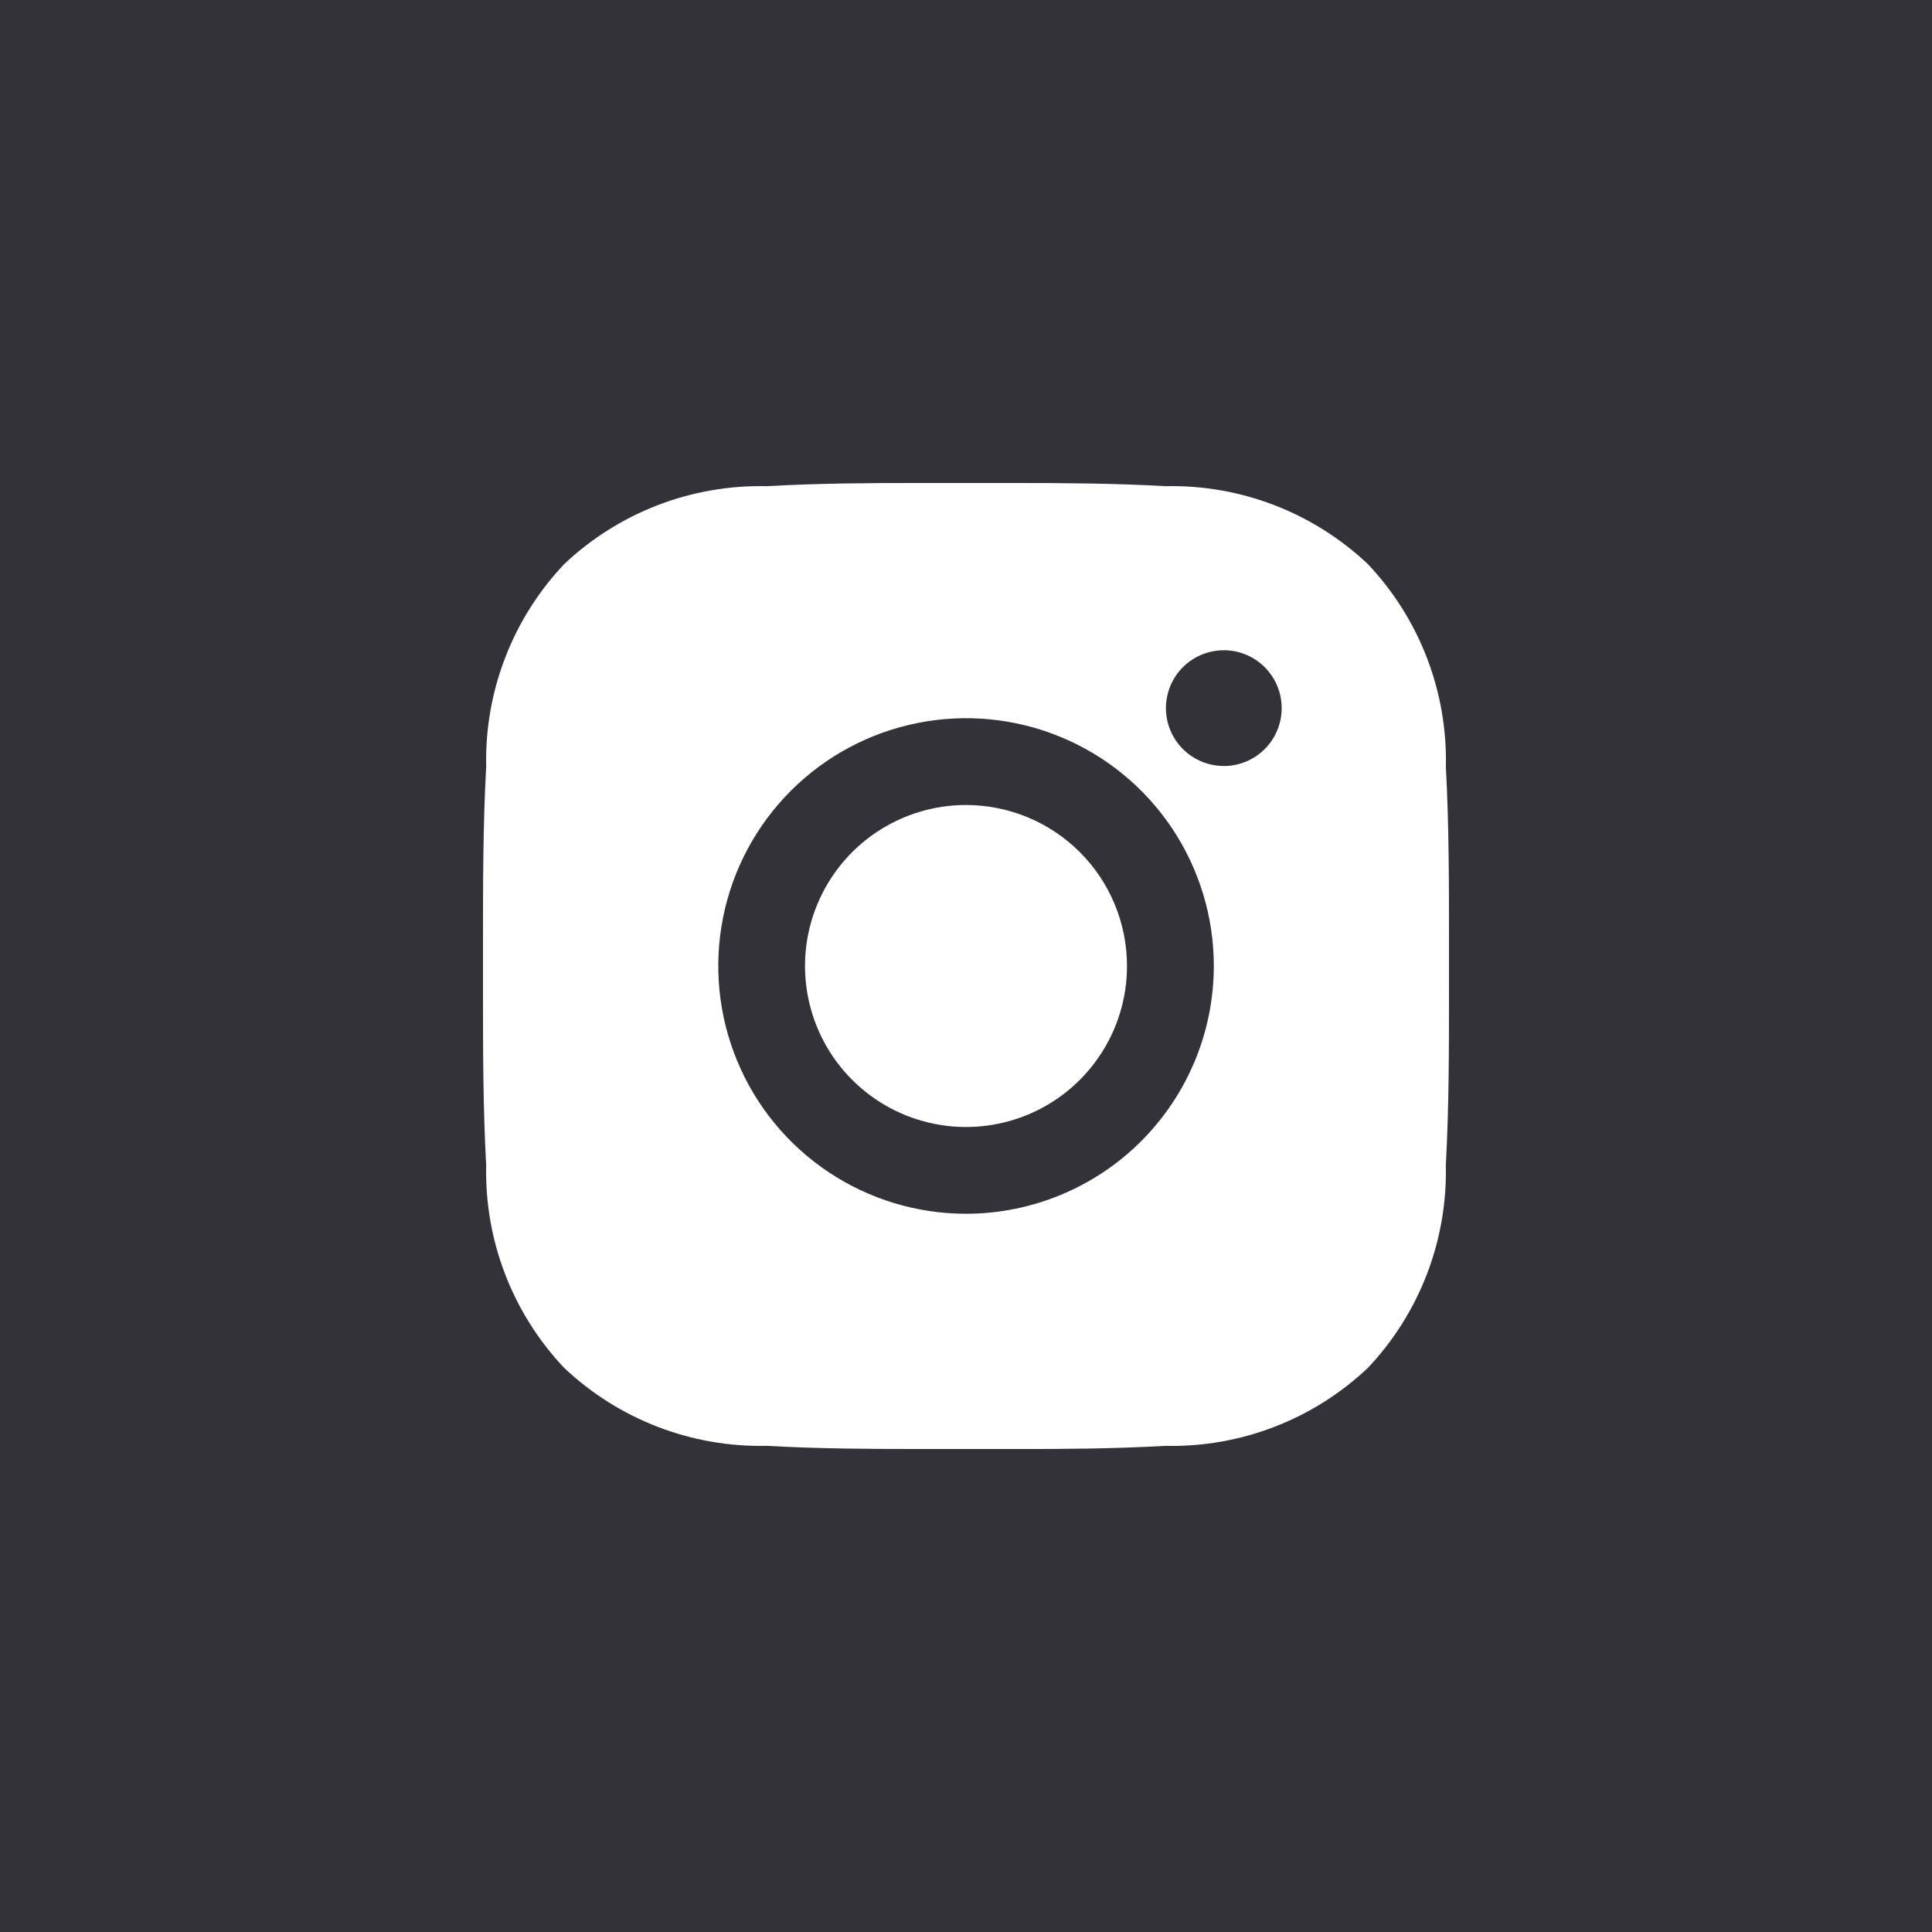
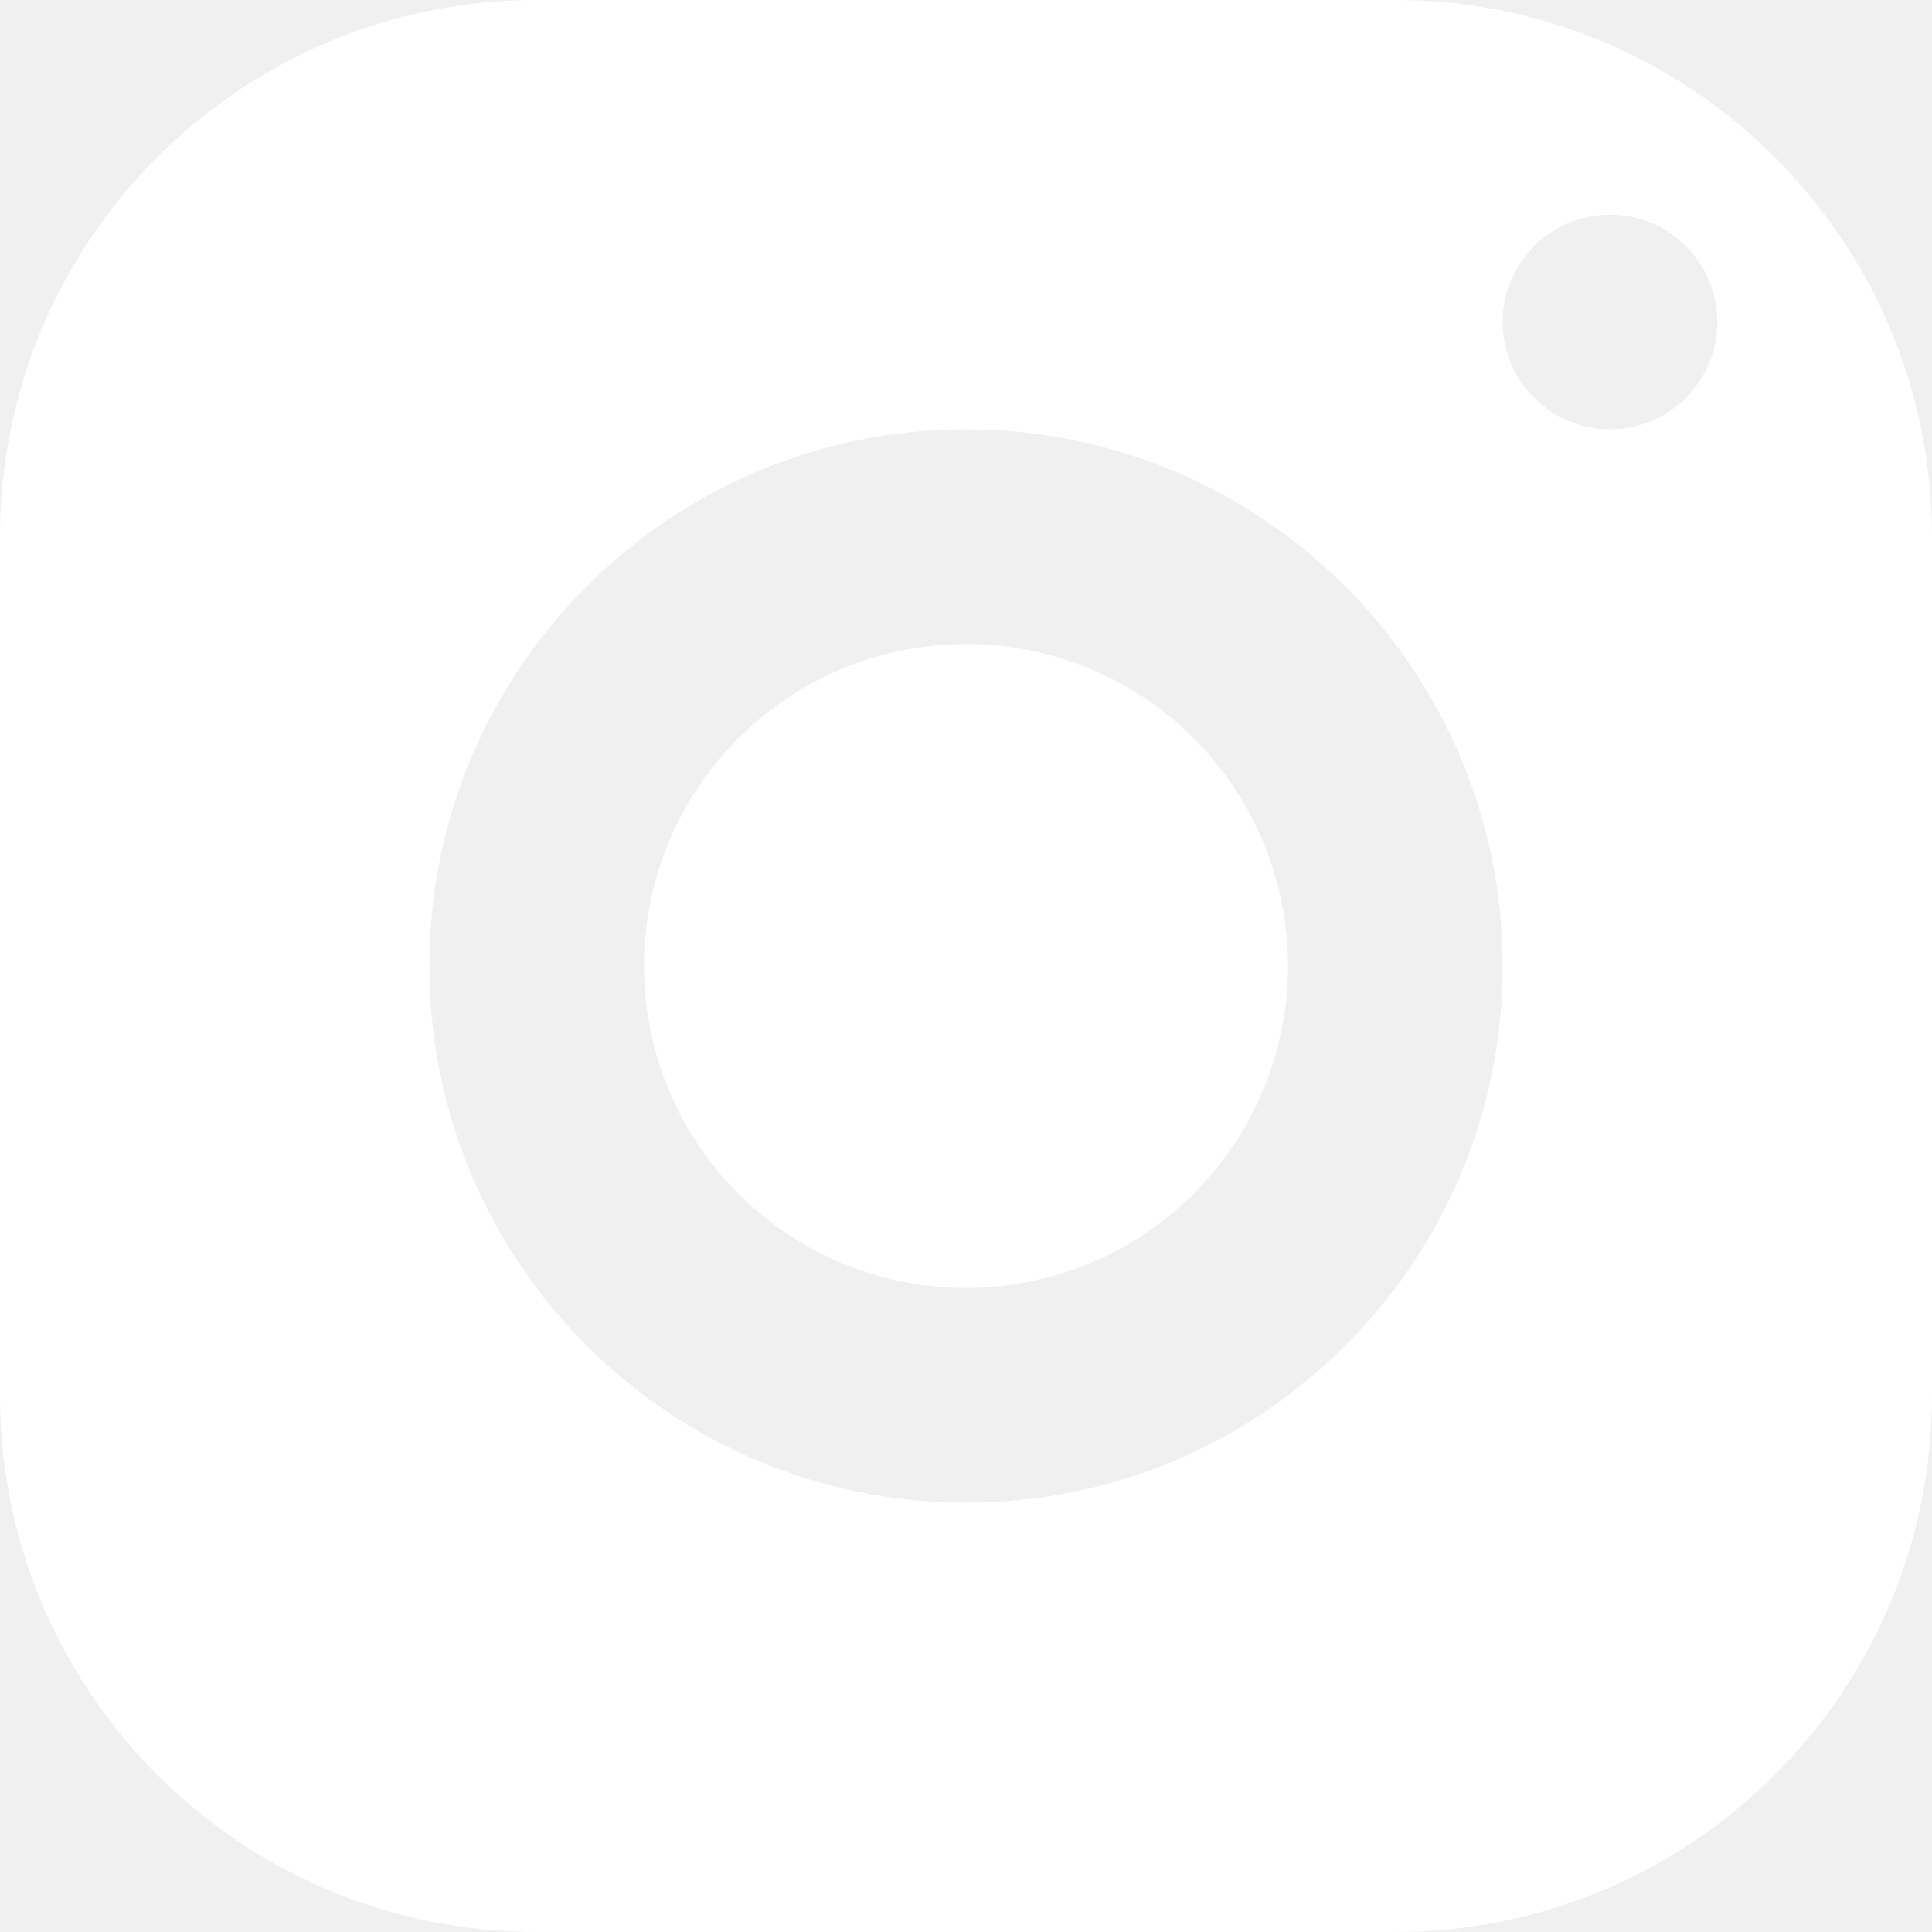
<svg xmlns="http://www.w3.org/2000/svg" width="48" height="48" viewBox="0 0 48 48" fill="none">
-   <rect width="48" height="48" fill="#323238" />
-   <g clip-path="url(#clip0)">
-     <path d="M22.724 36C21.617 36 20.324 35.994 19.048 35.921C17.181 35.963 15.373 35.267 14.016 33.984C12.733 32.627 12.037 30.82 12.079 28.953C12 27.51 12 26.051 12 24.64C12 24.427 12 24.213 12 24C12 23.787 12 23.573 12 23.36C12 21.949 12 20.49 12.079 19.048C12.037 17.181 12.733 15.373 14.016 14.016C15.373 12.733 17.181 12.037 19.048 12.079C20.328 12.006 21.617 12 22.724 12H25.277C26.384 12 27.677 12.006 28.954 12.079C30.821 12.037 32.629 12.733 33.985 14.016C35.268 15.373 35.964 17.181 35.922 19.048C36 20.49 36 21.949 36 23.361C36 23.574 36 23.788 36 24.001C36 24.214 36 24.427 36 24.64C36 26.051 36 27.51 35.921 28.954C35.963 30.821 35.267 32.629 33.984 33.985C32.628 35.268 30.82 35.964 28.953 35.922C27.672 35.995 26.383 36.001 25.276 36.001L22.724 36Z" fill="white" />
-     <path d="M29.606 18.788C29.843 18.947 30.121 19.031 30.405 19.031L30.406 19.032C30.787 19.031 31.153 18.88 31.422 18.61C31.692 18.34 31.843 17.974 31.843 17.593C31.843 17.308 31.759 17.03 31.601 16.794C31.443 16.558 31.218 16.373 30.955 16.264C30.693 16.155 30.403 16.127 30.125 16.183C29.846 16.238 29.589 16.375 29.388 16.576C29.187 16.777 29.05 17.033 28.995 17.312C28.939 17.591 28.968 17.88 29.076 18.143C29.185 18.406 29.37 18.631 29.606 18.788Z" fill="#323238" />
-     <path fill-rule="evenodd" clip-rule="evenodd" d="M24 30.156C22.783 30.155 21.593 29.794 20.581 29.118C19.568 28.441 18.779 27.48 18.314 26.355C17.848 25.23 17.726 23.992 17.964 22.798C18.201 21.604 18.788 20.507 19.649 19.646C20.51 18.785 21.607 18.199 22.801 17.962C23.995 17.724 25.233 17.846 26.357 18.312C27.482 18.778 28.444 19.567 29.12 20.58C29.796 21.592 30.157 22.782 30.157 24C30.156 25.632 29.507 27.197 28.352 28.352C27.198 29.506 25.633 30.154 24 30.156ZM24 20C23.209 20 22.436 20.235 21.778 20.674C21.12 21.114 20.608 21.738 20.305 22.469C20.002 23.2 19.923 24.005 20.077 24.78C20.232 25.556 20.612 26.269 21.172 26.828C21.731 27.388 22.444 27.769 23.22 27.923C23.996 28.078 24.8 27.998 25.531 27.696C26.262 27.393 26.887 26.88 27.326 26.222C27.766 25.565 28 24.791 28 24C28 22.939 27.579 21.922 26.829 21.172C26.079 20.422 25.061 20 24 20Z" fill="#323238" />
-   </g>
-   <defs>
-     <clipPath id="clip0">
-       <rect width="24" height="24" fill="white" transform="translate(12 11.9999)" />
-     </clipPath>
-   </defs>
+   <path d="M13.333 0C5.971 0 0 5.971 0 13.333V34.667C0 42.029 5.971 48 13.333 48H34.667C42.029 48 48 42.029 48 34.667V13.333C48 5.971 42.029 0 34.667 0H13.333ZM40 5.333C41.472 5.333 42.667 6.528 42.667 8C42.667 9.472 41.472 10.667 40 10.667C38.528 10.667 37.333 9.472 37.333 8C37.333 6.528 38.528 5.333 40 5.333ZM24 10.667C31.363 10.667 37.333 16.637 37.333 24C37.333 31.363 31.363 37.333 24 37.333C16.637 37.333 10.667 31.363 10.667 24C10.667 16.637 16.637 10.667 24 10.667ZM24 16C21.878 16 19.843 16.843 18.343 18.343C16.843 19.843 16 21.878 16 24C16 26.122 16.843 28.157 18.343 29.657C19.843 31.157 21.878 32 24 32C26.122 32 28.157 31.157 29.657 29.657C31.157 28.157 32 26.122 32 24C32 21.878 31.157 19.843 29.657 18.343C28.157 16.843 26.122 16 24 16Z" fill="white" />
</svg>
